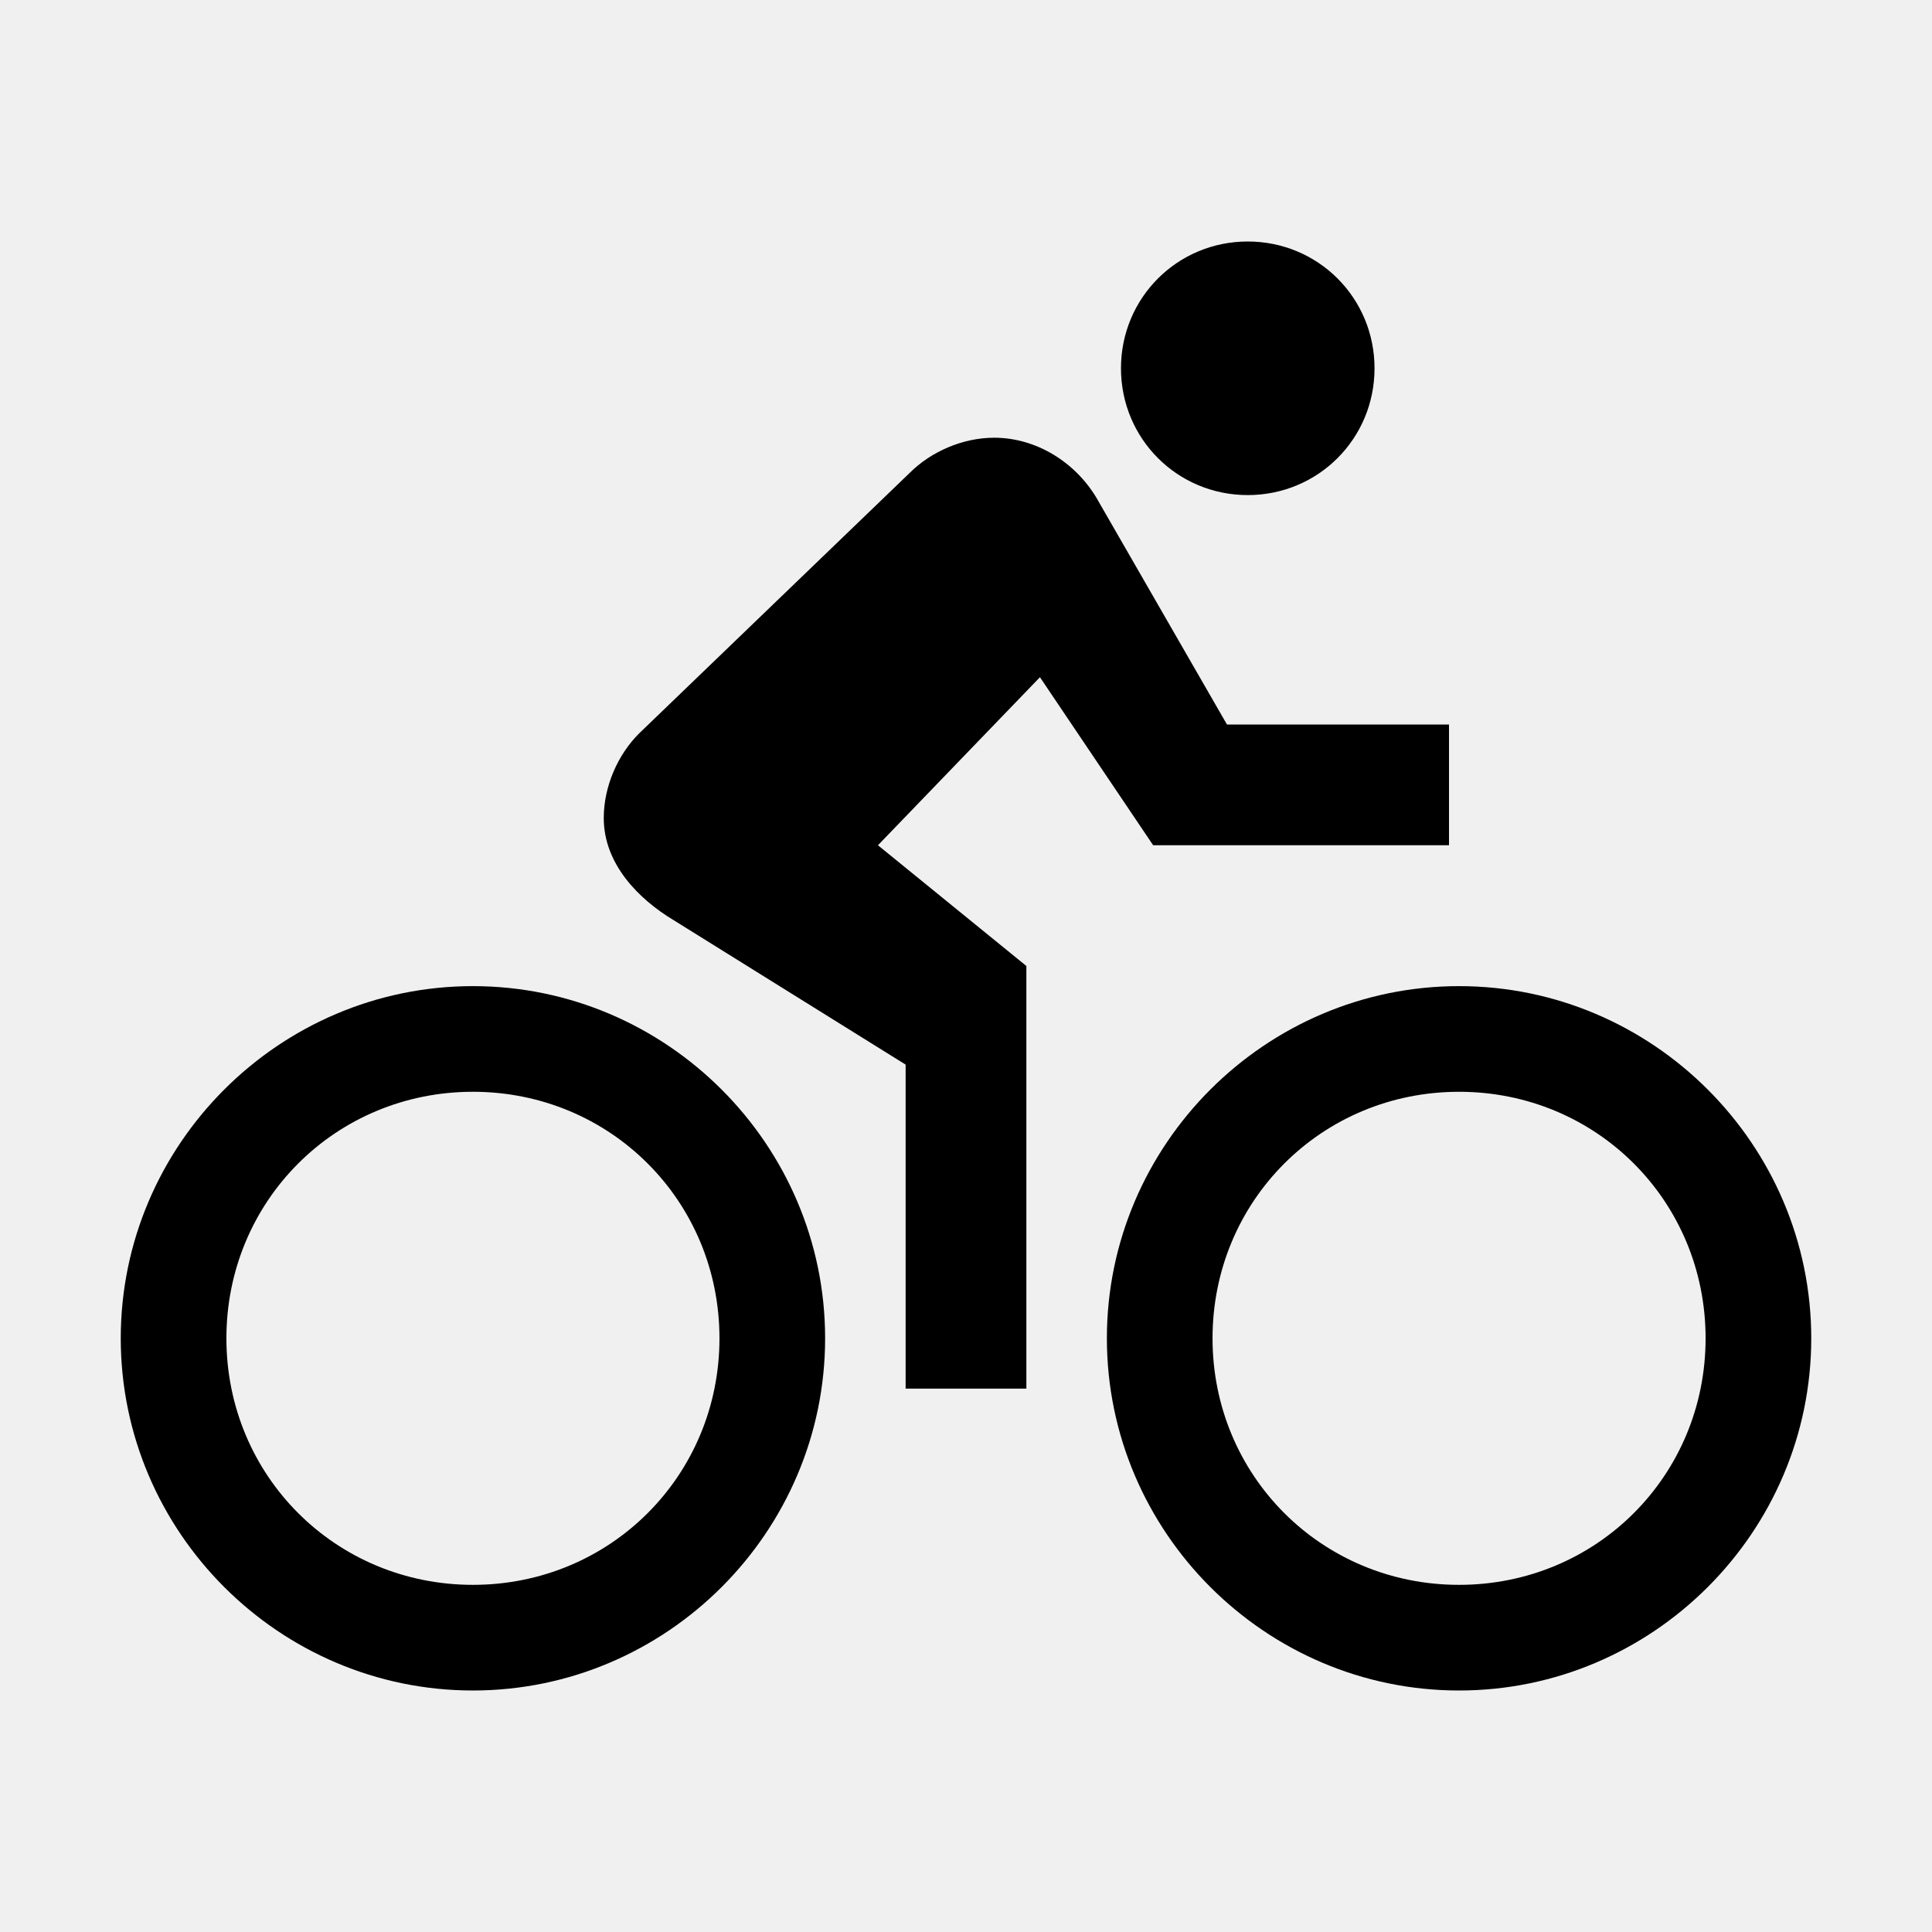
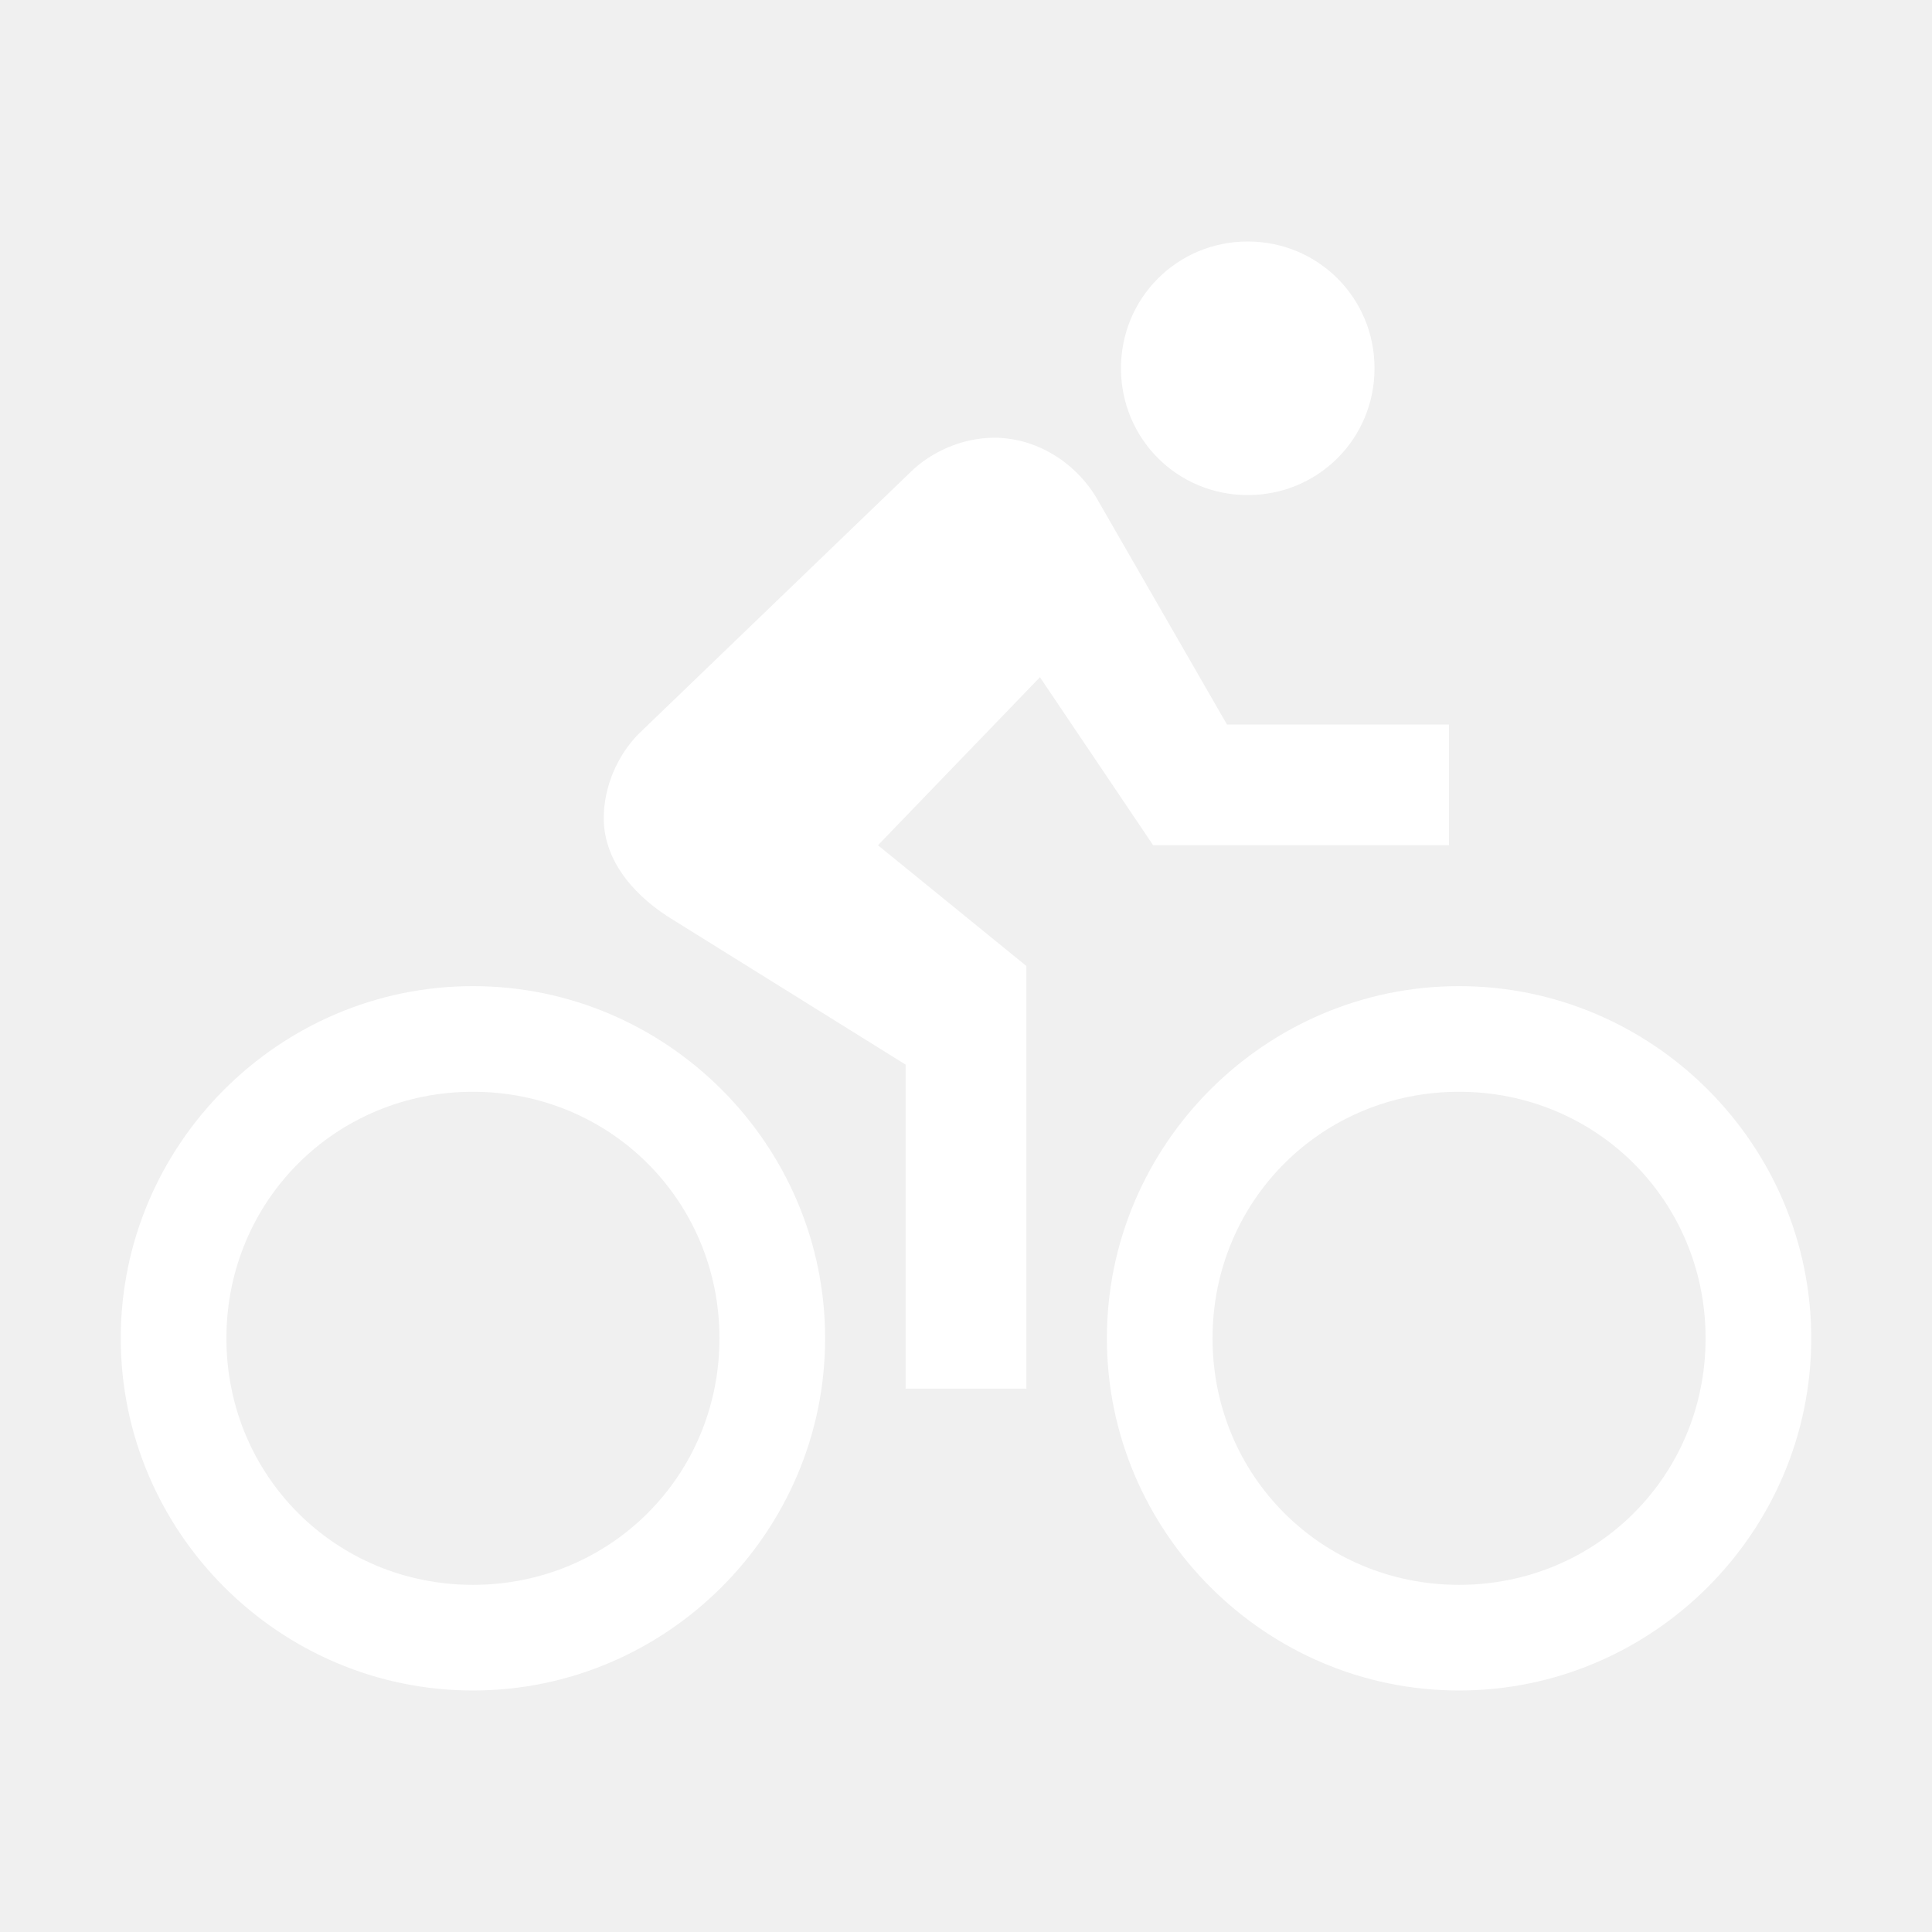
<svg xmlns="http://www.w3.org/2000/svg" version="1.1" id="Layer_1" x="0px" y="0px" width="512px" height="512px" viewBox="0 0 512 512" enable-background="new 0 0 512 512" xml:space="preserve">
  <g id="Icon_13_">
-     <g>
+     <g fill="white">
      <path d="M330.666,131.202c18.668,0,33.598-14.935,33.598-33.601S349.334,64,330.666,64C312,64,297.07,78.935,297.07,97.601    S312,131.202,330.666,131.202z M386.666,261.334c-51.332,0-93.332,42-93.332,93.333s42,93.333,93.332,93.333    C438,448,480,406,480,354.667S438,261.334,386.666,261.334z M386.666,420c-36.402,0-65.332-28.93-65.332-65.333    s28.93-65.333,65.332-65.333c36.404,0,65.334,28.93,65.334,65.333S423.07,420,386.666,420z M305.597,224H384v-32h-58.845    l-34.62-60.134c-5.605-9.333-15.869-15.864-27.07-15.864c-8.399,0-16.798,3.732-22.399,9.333l-71.732,69.065    c-5.601,5.601-9.333,14-9.333,22.399c0,12.131,9.202,21.465,18.535,27.065L240,282.134V368h32V256l-39.333-32l42.929-44.533    L305.597,224z M125.333,261.334C74,261.334,32,303.334,32,354.667S74,448,125.333,448c51.333,0,93.333-42,93.333-93.333    S176.667,261.334,125.333,261.334z M125.333,420C88.934,420,60,391.07,60,354.667s28.934-65.333,65.333-65.333    c36.399,0,65.333,28.93,65.333,65.333S161.732,420,125.333,420z" />
    </g>
  </g>
</svg>
